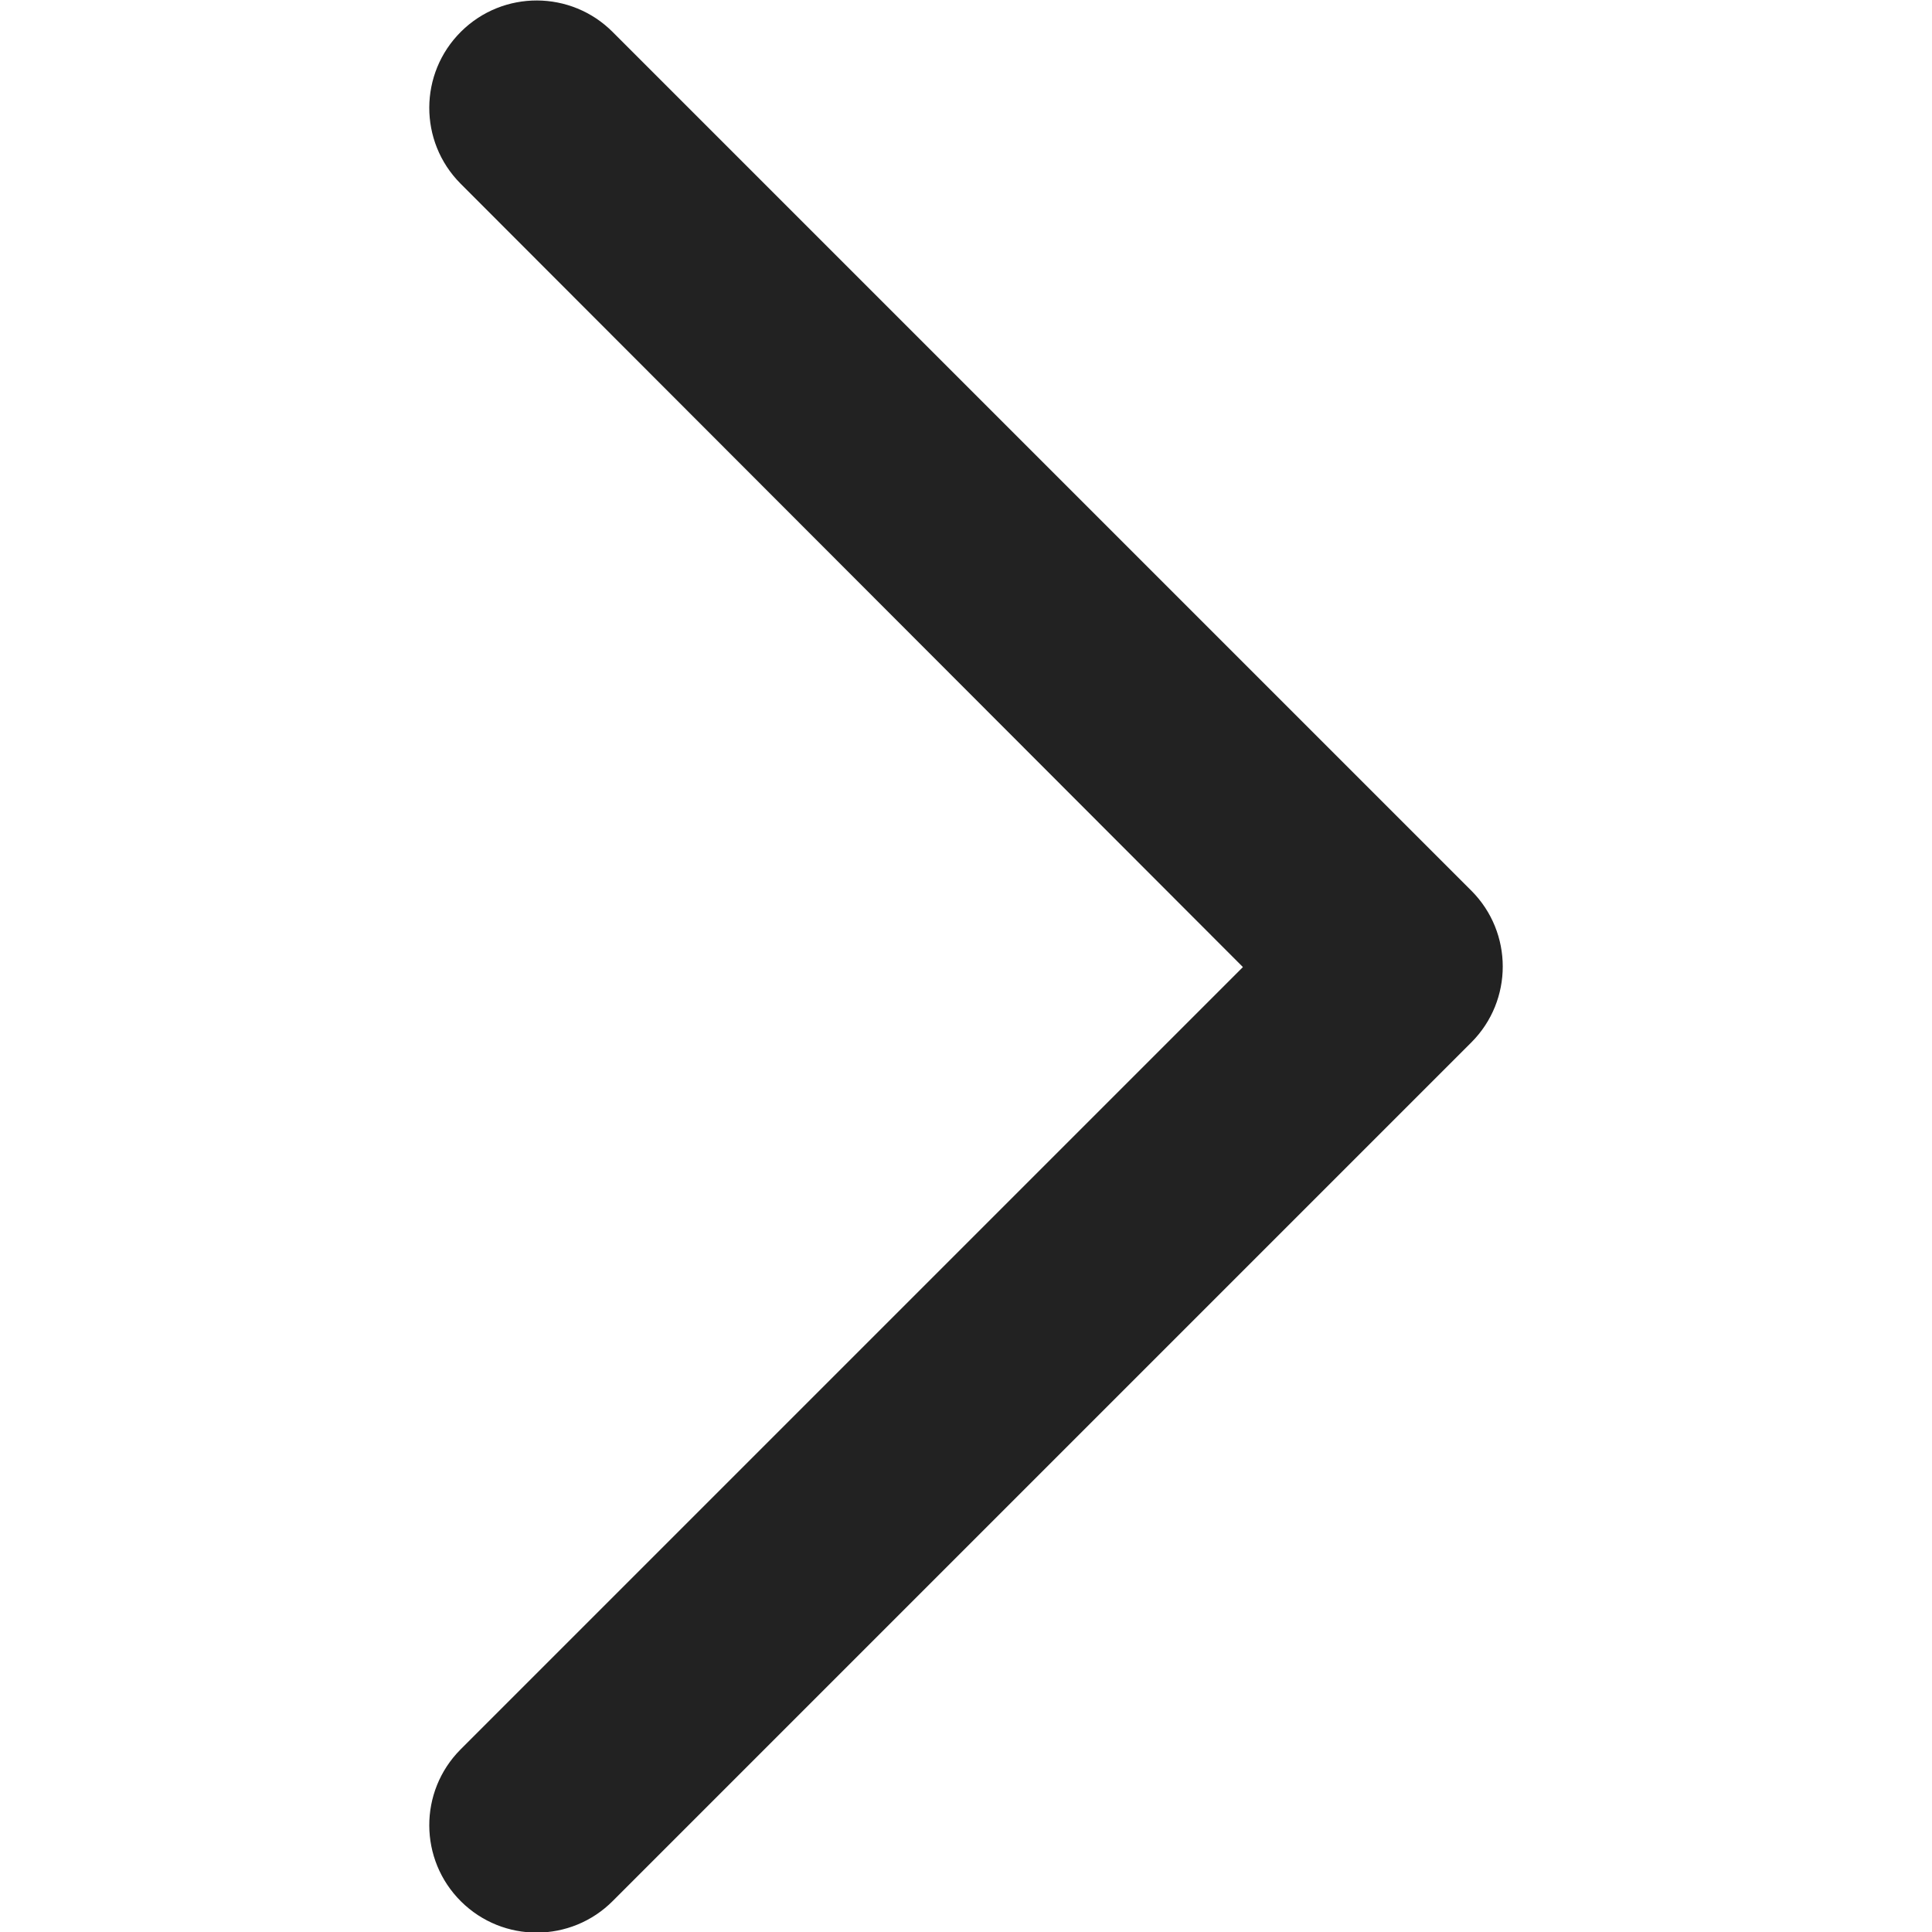
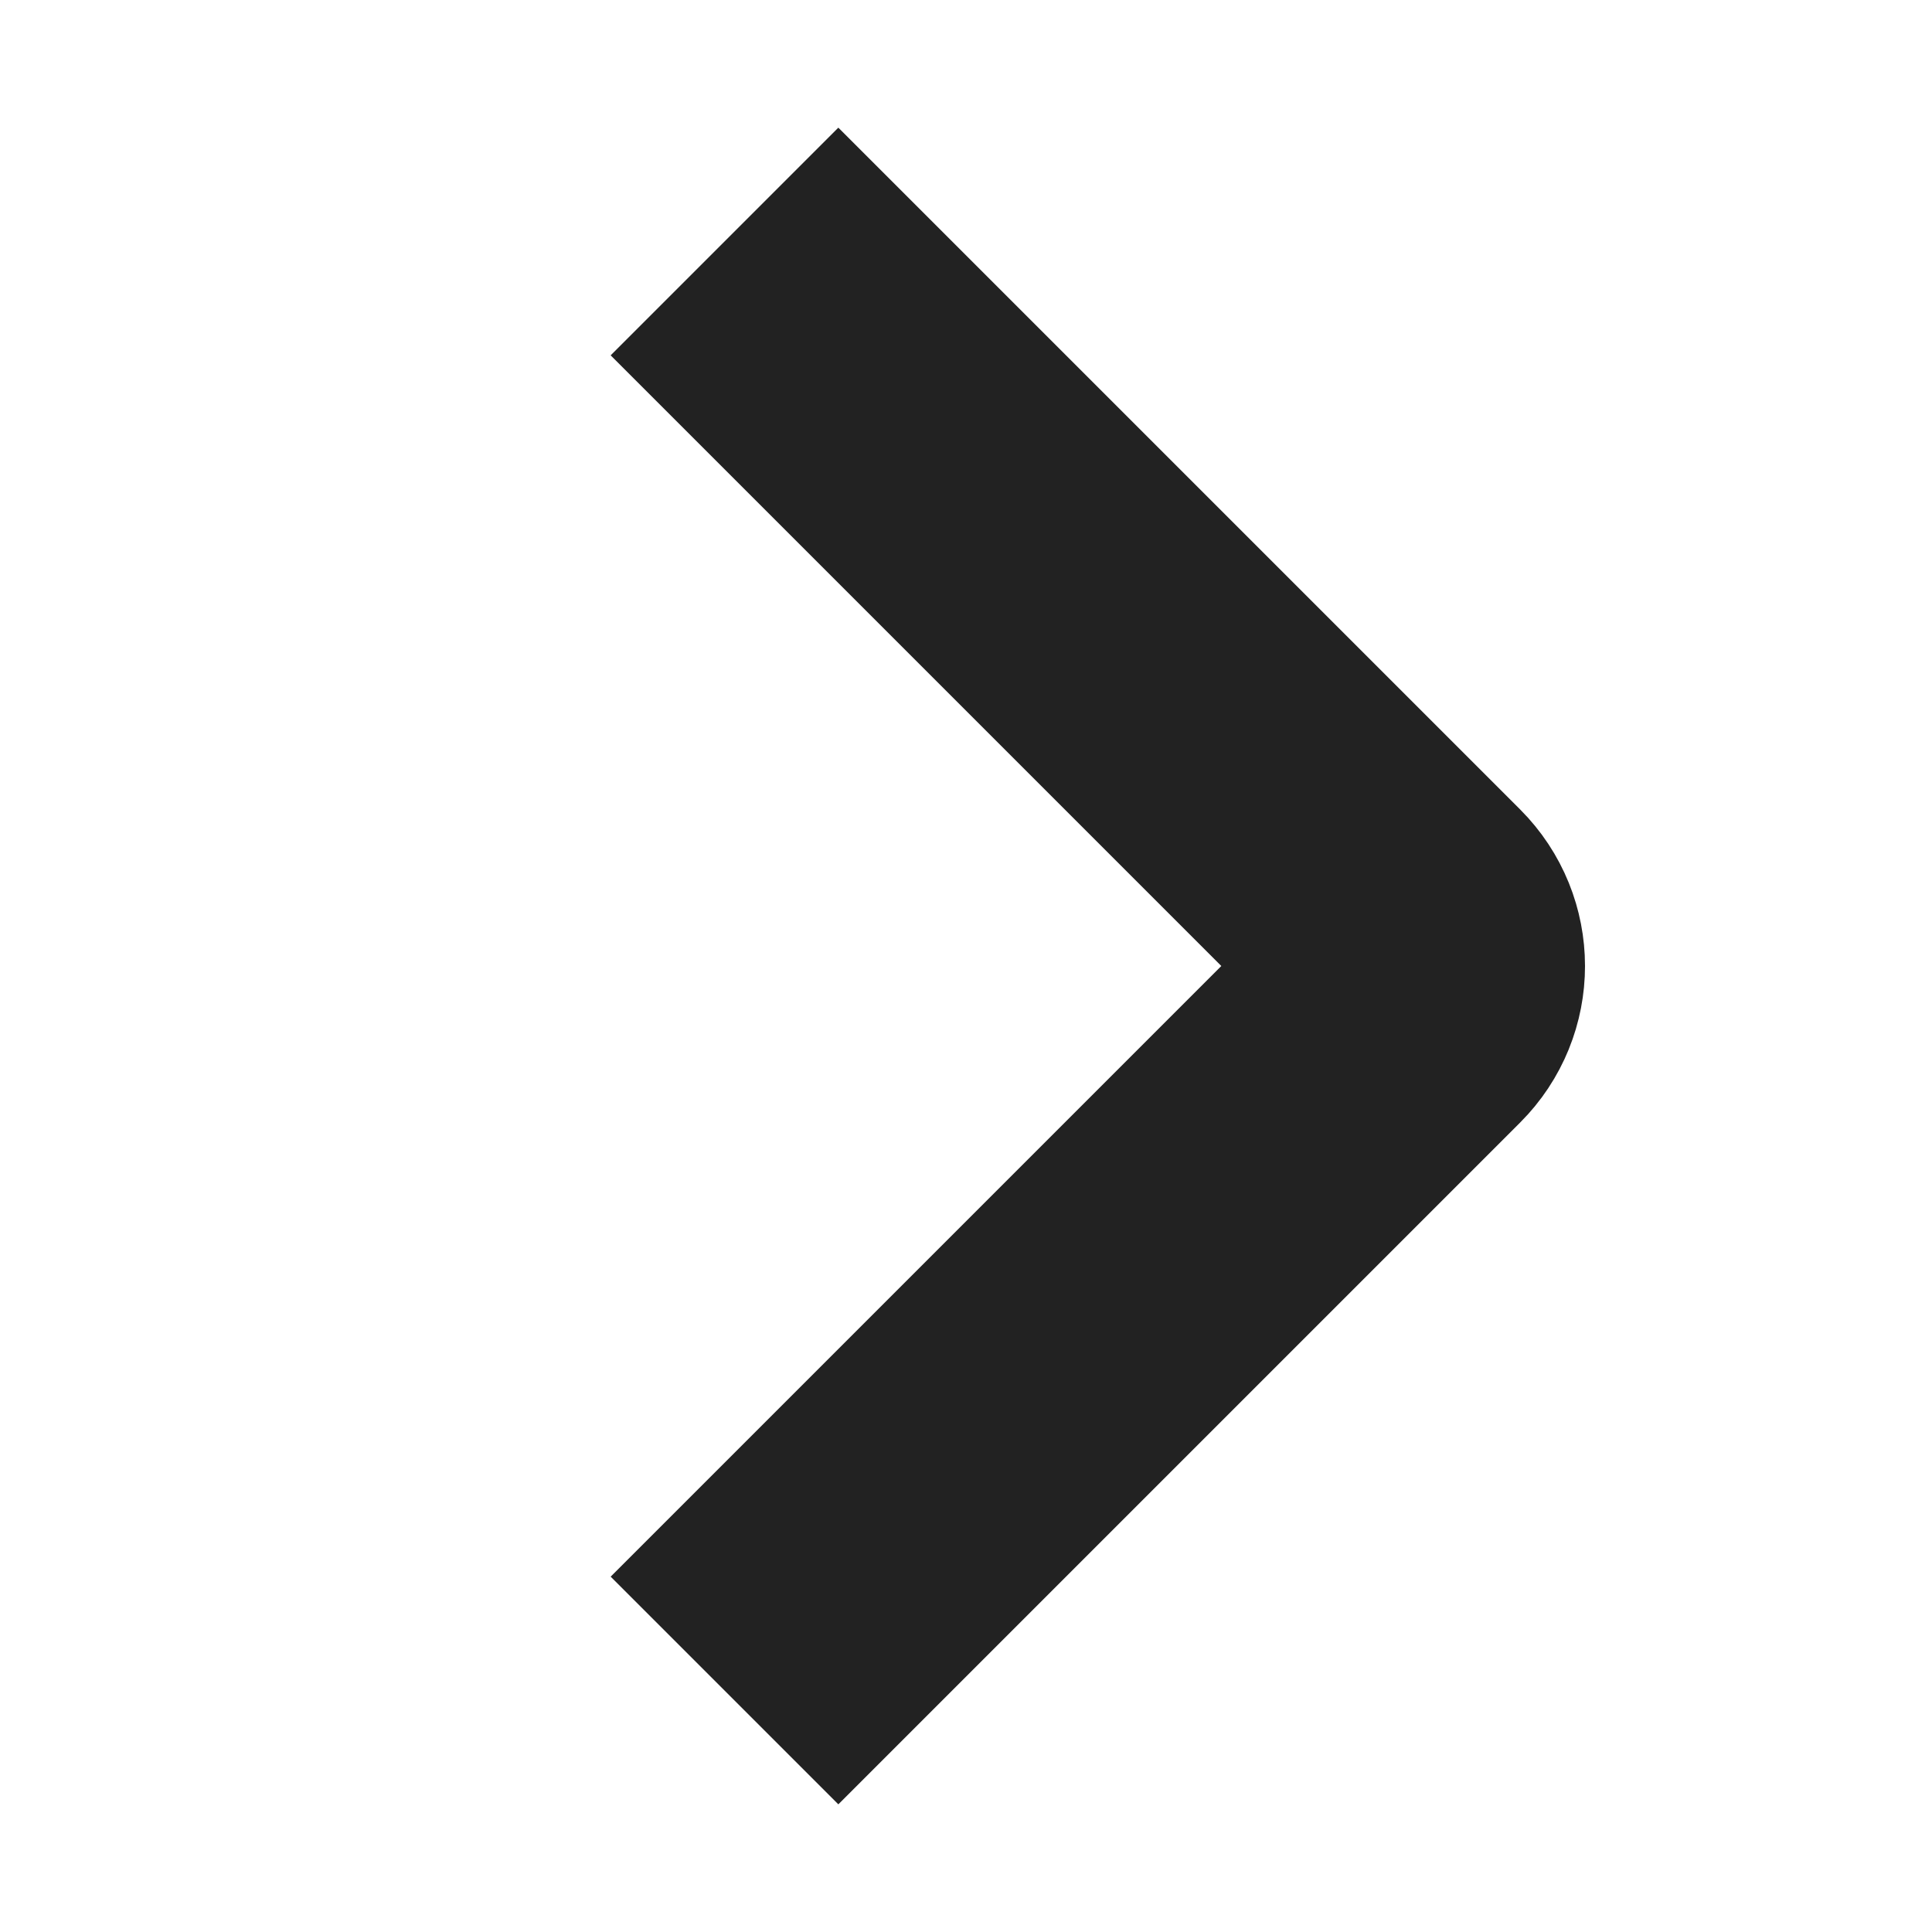
- <svg xmlns="http://www.w3.org/2000/svg" viewBox="0 0 18 18" role="presentation" aria-hidden="true" focusable="false" style="height: 12px; width: 12px; display: block; fill: currentcolor;" width="18" height="18">
-   <path d="m4.29 1.71a1 1 0 1 1 1.42-1.41l8 8a1 1 0 0 1 0 1.41l-8 8a1 1 0 1 1 -1.42-1.41l7.29-7.29z" fill-rule="evenodd" fill="#222222" />
+ <svg xmlns="http://www.w3.org/2000/svg" aria-hidden="true" role="presentation" viewBox="0 0 32 32" style="display: inline-block; fill: none; height: 12px; width: 12px; stroke: currentcolor; stroke-width: 5.333; overflow: visible;" width="32" height="32">
+   <g fill="none" stroke="#222222" stroke-width="5.333px">
+     <path d="m12 4 11.293 11.293c.391.391.391 1.024 0 1.414l-11.293 11.293" stroke="#222222" fill="none" stroke-width="5.333px" />
+   </g>
</svg>
